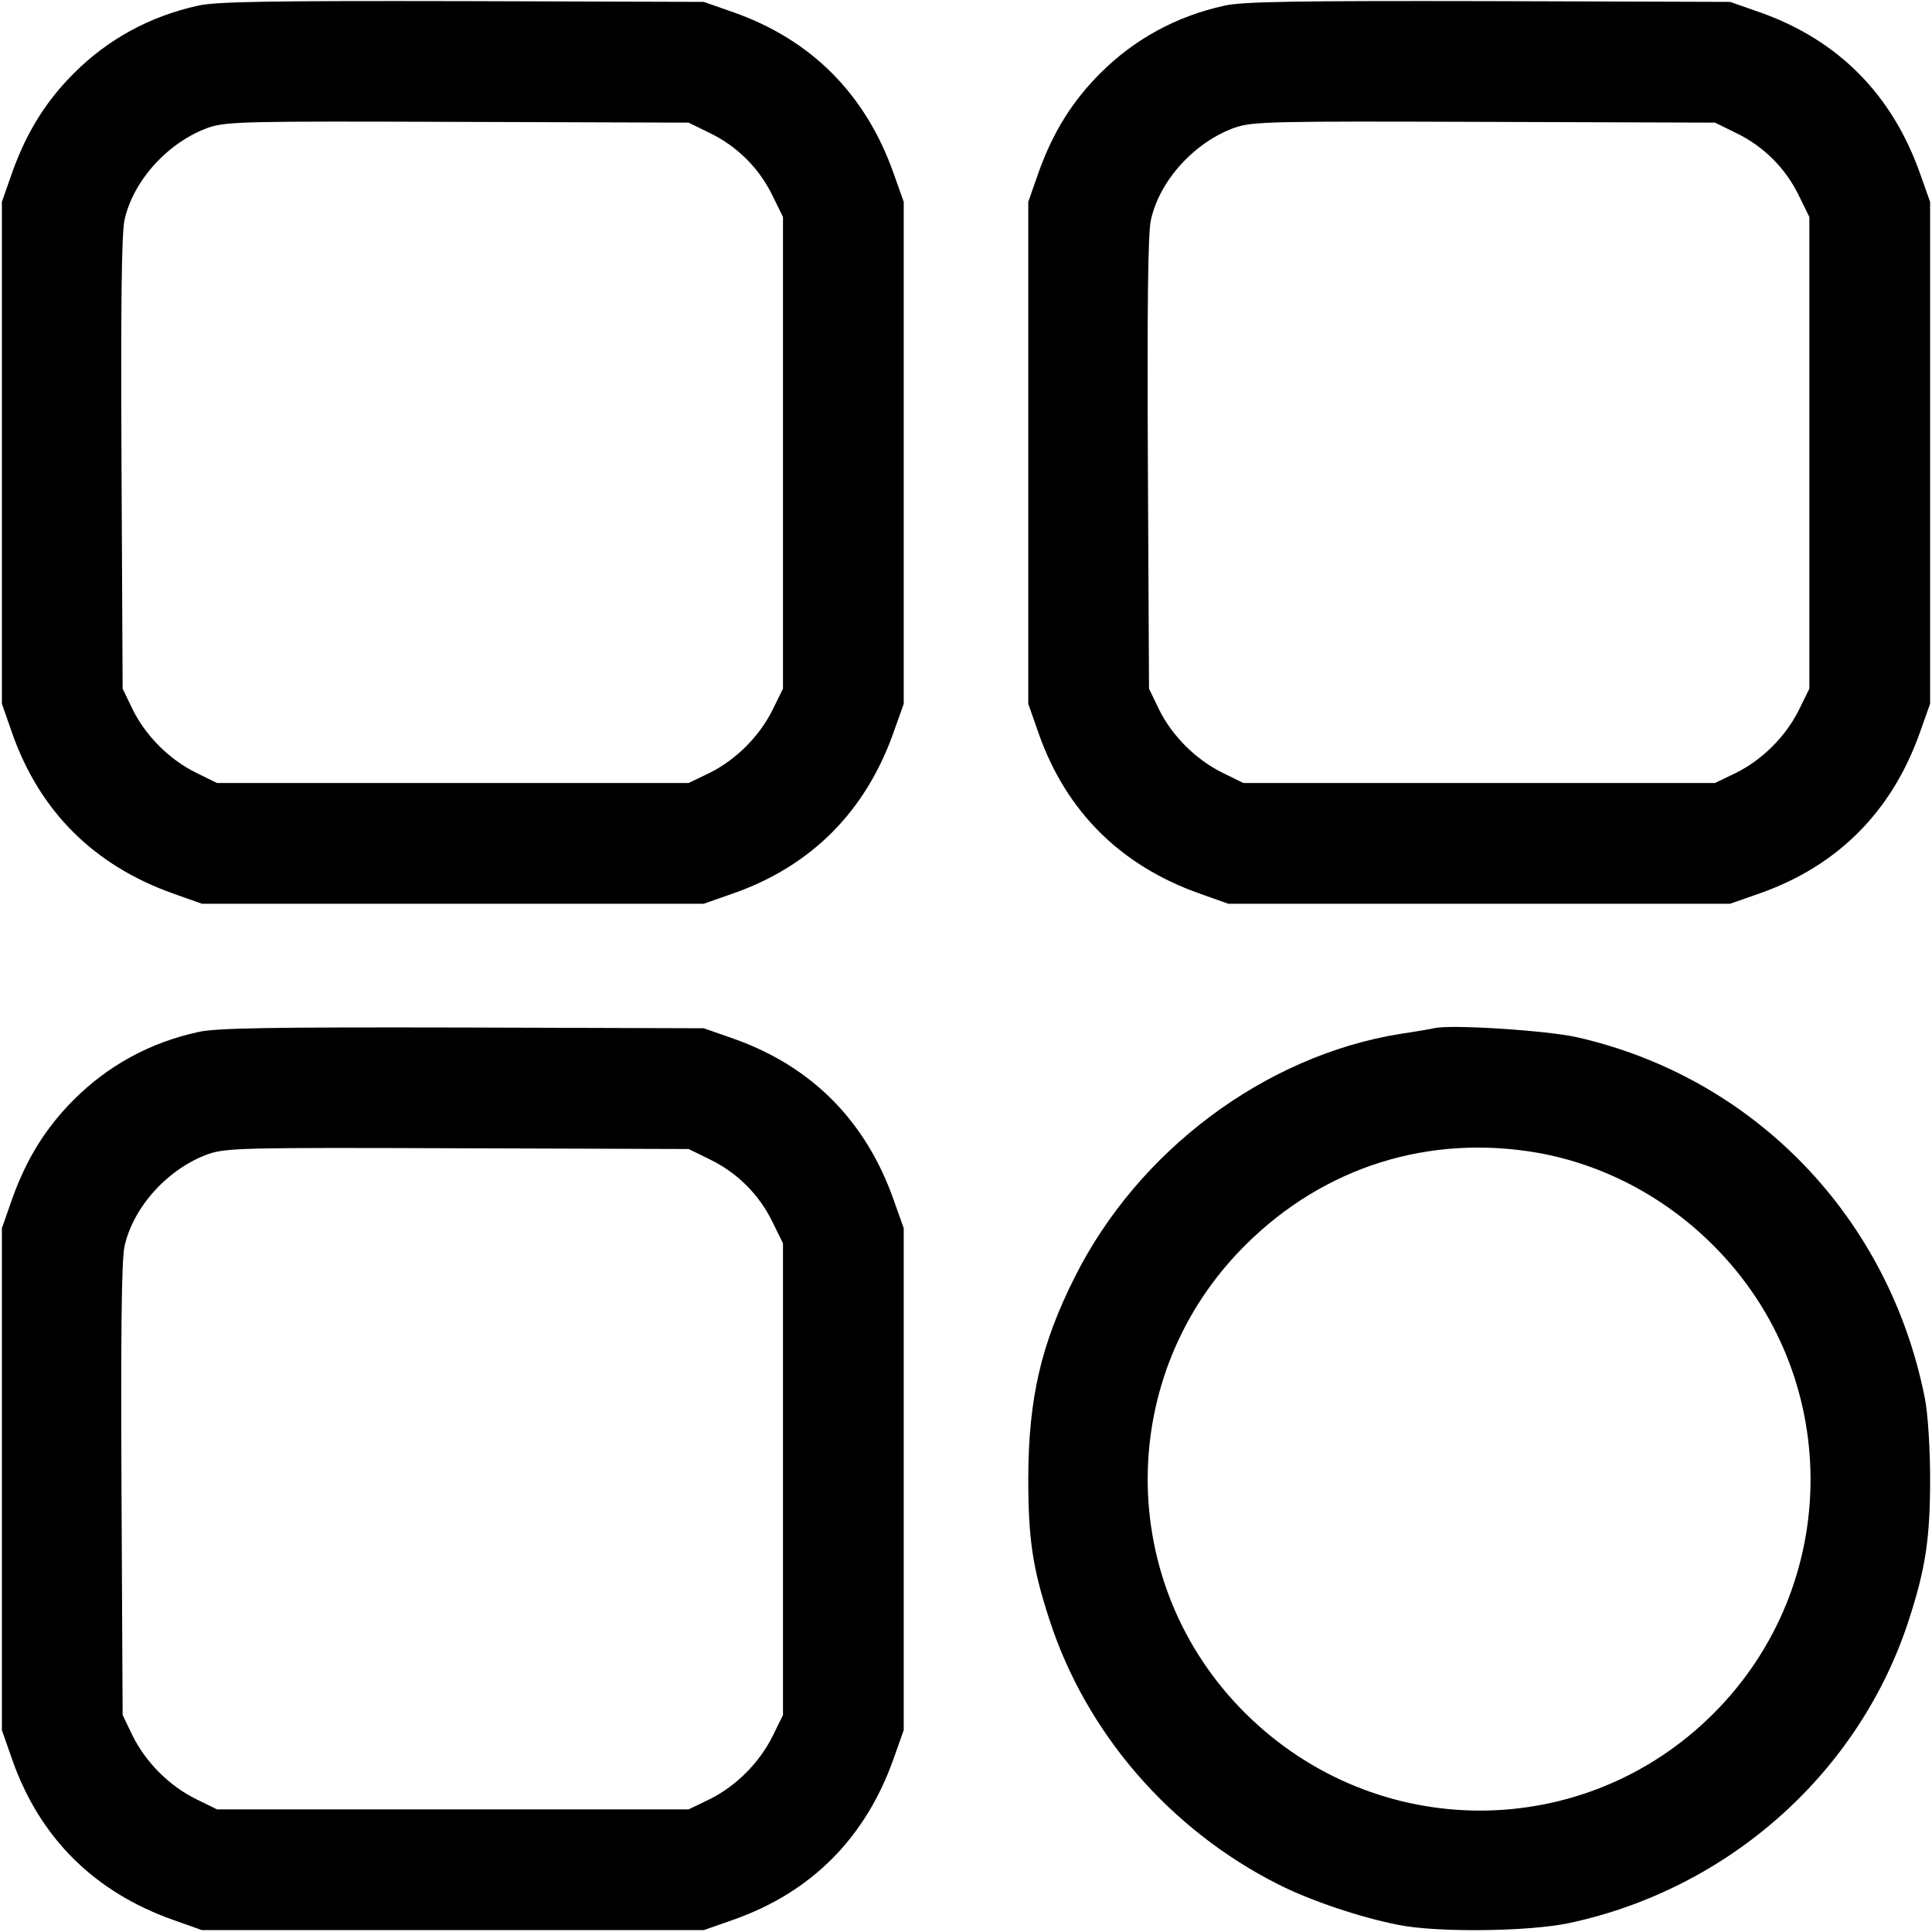
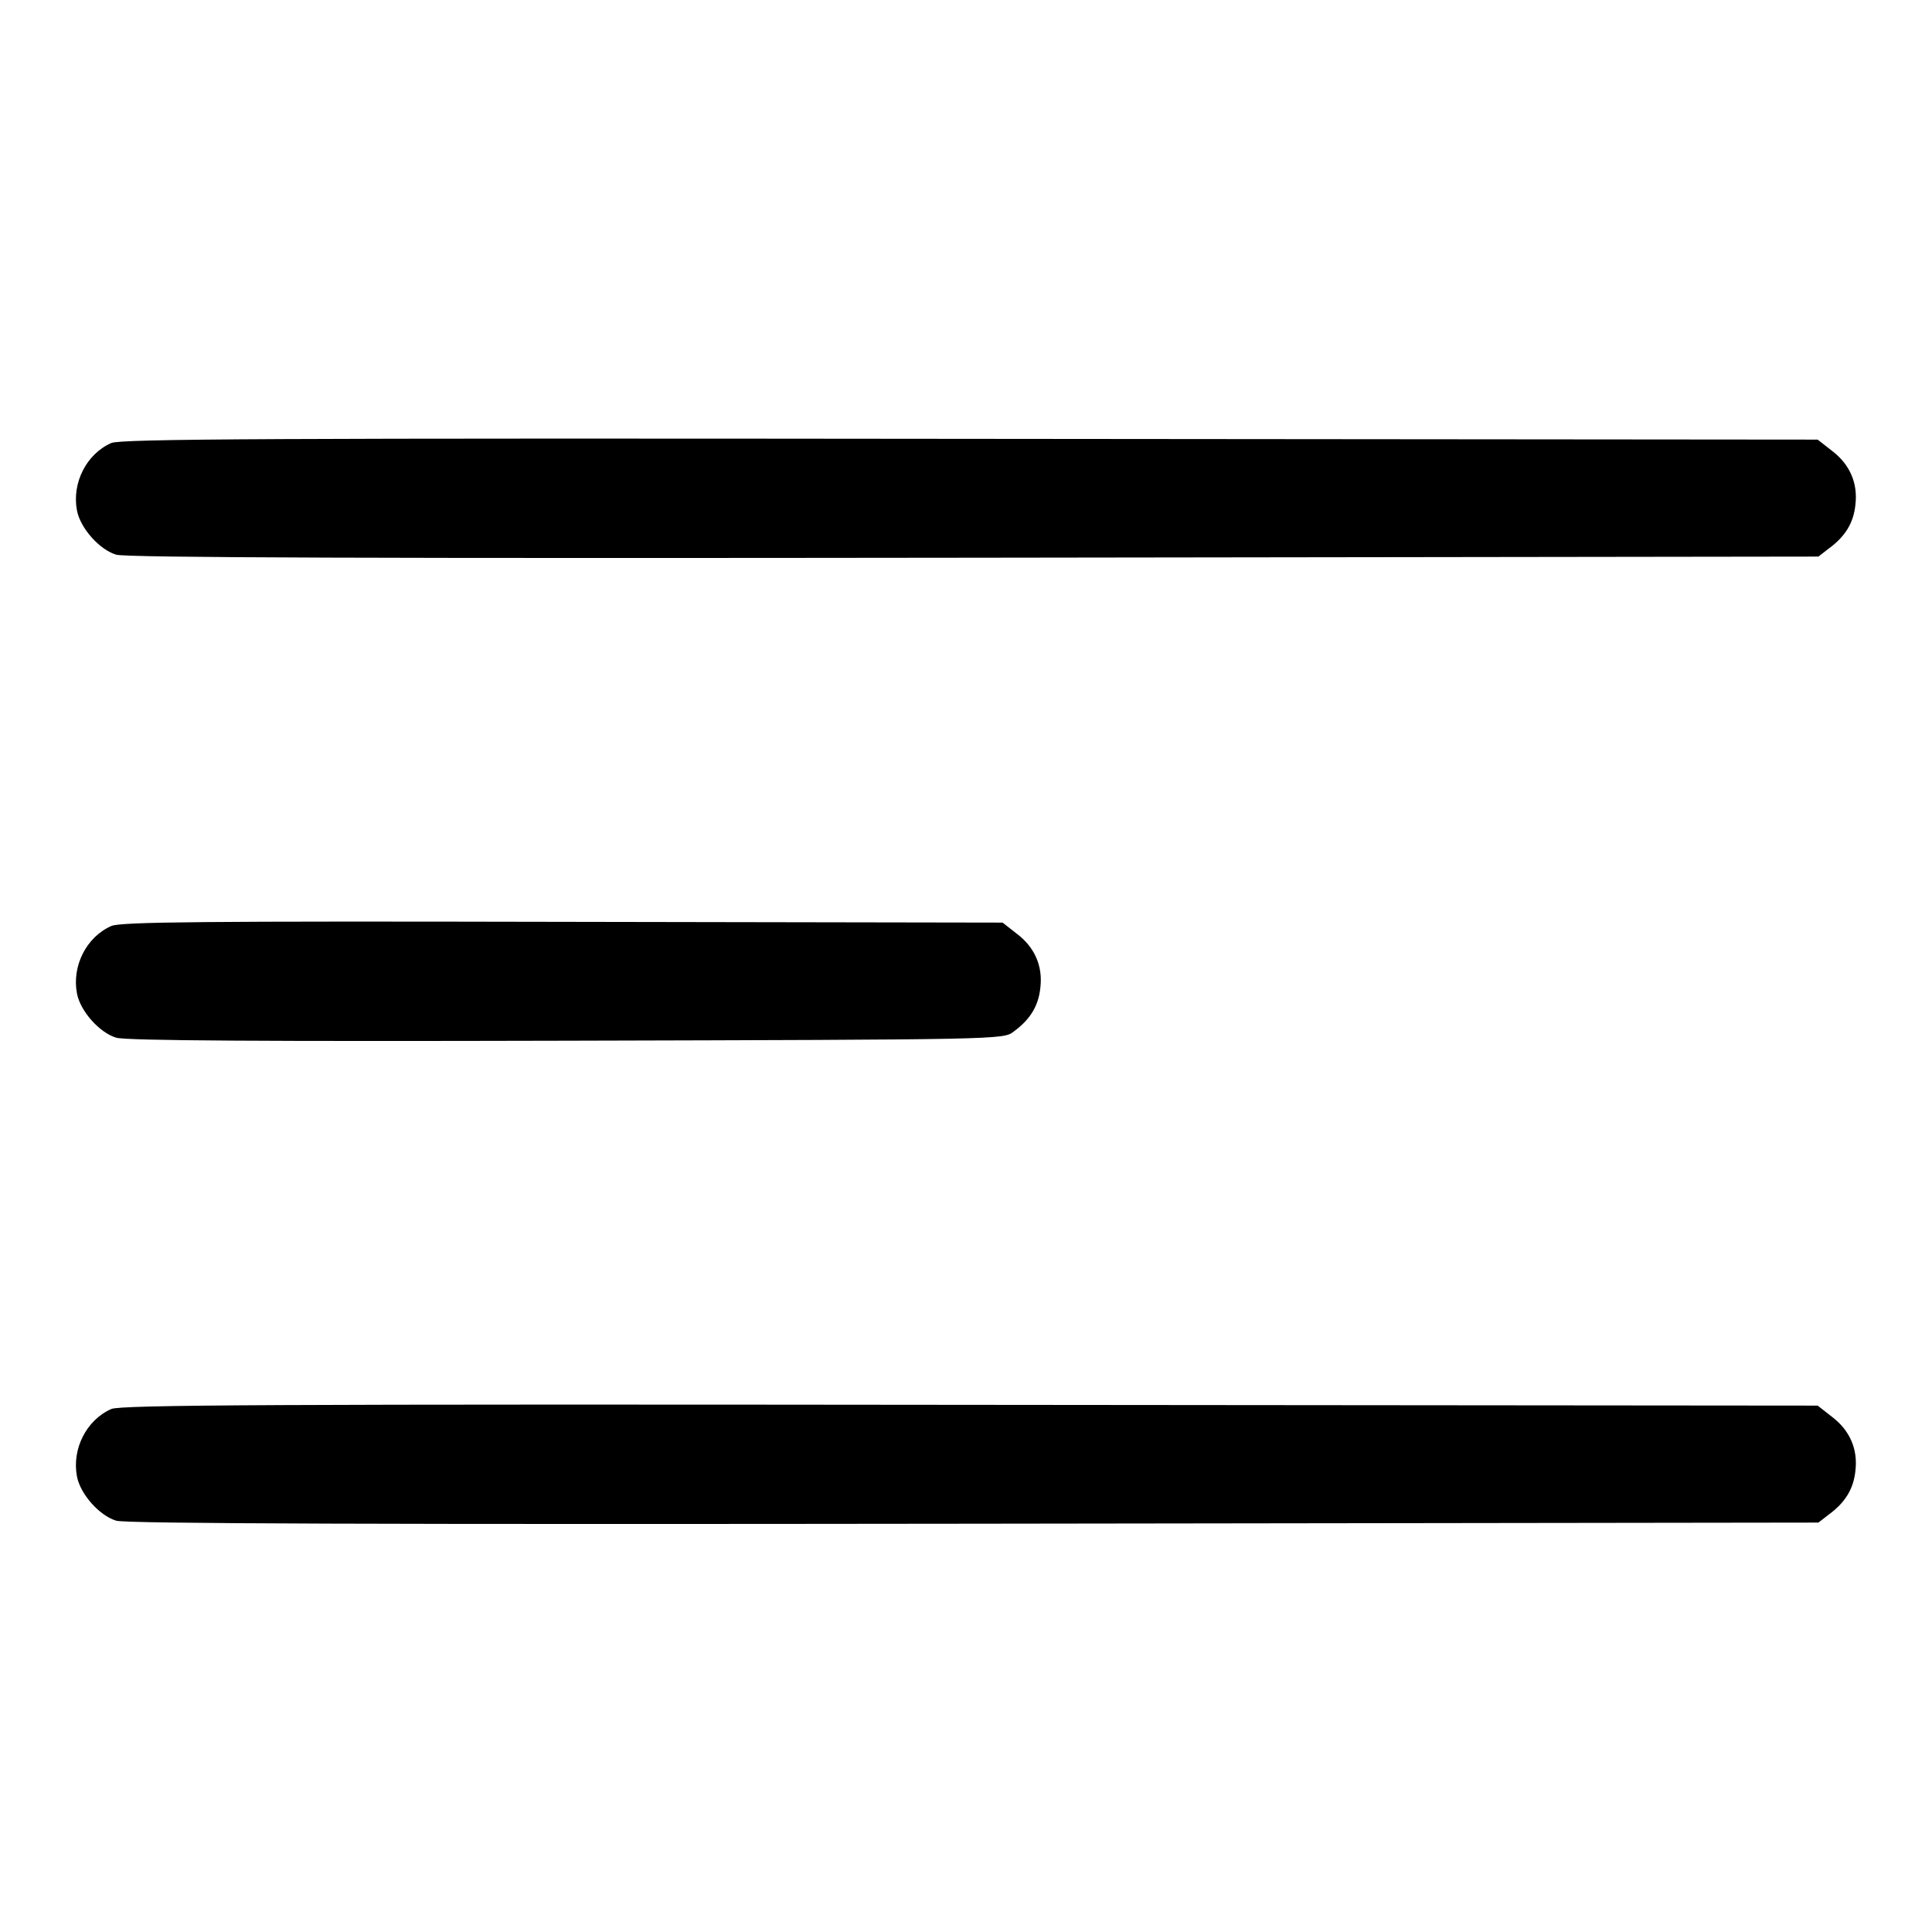
<svg xmlns="http://www.w3.org/2000/svg" version="1.0" width="512pt" height="512pt" viewBox="0 0 512 512" preserveAspectRatio="xMidYMid meet">
  <g transform="translate(0,512) scale(0.1,-0.1)" fill="#000000" stroke="none">
-     <path d="M525 5105 c-128 -28 -239 -89 -329 -179 -75 -75 -125 -156 -163 -261 l-28 -80 0 -665 0 -665 28 -80 c73 -206 217 -349 426 -423 l76 -27 665 0 665 0 80 28 c206 73 349 217 423 426 l27 76 0 665 0 665 -27 76 c-74 209 -217 353 -423 426 l-80 28 -640 2 c-504 1 -653 -1 -700 -12z m1357 -338 c72 -35 130 -93 165 -165 l28 -57 0 -625 0 -625 -27 -55 c-35 -71 -97 -133 -167 -168 l-56 -27 -625 0 -625 0 -55 27 c-71 35 -133 97 -168 167 l-27 56 -3 595 c-2 415 0 611 8 647 23 105 116 207 223 245 48 16 97 17 662 15 l610 -2 57 -28z" />
-     <path d="M3245 5105 c-128 -28 -239 -89 -329 -179 -75 -75 -125 -156 -163 -261 l-28 -80 0 -665 0 -665 28 -80 c73 -206 217 -349 426 -423 l76 -27 665 0 665 0 80 28 c206 73 349 217 423 426 l27 76 0 665 0 665 -27 76 c-74 209 -217 353 -423 426 l-80 28 -640 2 c-504 1 -653 -1 -700 -12z m1357 -338 c72 -35 130 -93 165 -165 l28 -57 0 -625 0 -625 -27 -55 c-35 -71 -97 -133 -167 -168 l-56 -27 -625 0 -625 0 -55 27 c-71 35 -133 97 -168 167 l-27 56 -3 595 c-2 415 0 611 8 647 23 105 116 207 223 245 48 16 97 17 662 15 l610 -2 57 -28z" />
-     <path d="M525 2385 c-128 -28 -239 -89 -329 -179 -75 -75 -125 -156 -163 -261 l-28 -80 0 -665 0 -665 28 -80 c73 -206 217 -349 426 -423 l76 -27 665 0 665 0 80 28 c206 73 349 217 423 426 l27 76 0 665 0 665 -27 76 c-74 209 -217 353 -423 426 l-80 28 -640 2 c-504 1 -653 -1 -700 -12z m1357 -338 c72 -35 130 -93 165 -165 l28 -57 0 -625 0 -625 -27 -55 c-35 -71 -97 -133 -167 -168 l-56 -27 -625 0 -625 0 -55 27 c-71 35 -133 97 -168 167 l-27 56 -3 595 c-2 415 0 611 8 647 23 105 116 207 223 245 48 16 97 17 662 15 l610 -2 57 -28z" />
-     <path d="M3800 2395 c-8 -2 -49 -9 -90 -15 -358 -58 -694 -309 -862 -645 -89 -177 -122 -320 -123 -530 0 -163 11 -239 56 -377 97 -300 319 -557 607 -702 85 -43 216 -87 317 -107 103 -21 349 -18 455 5 423 91 768 399 899 804 44 136 56 215 56 372 0 83 -6 175 -14 215 -95 479 -451 849 -921 956 -78 18 -338 35 -380 24z m275 -330 c174 -31 337 -117 465 -245 344 -343 344 -898 1 -1241 -343 -343 -894 -343 -1240 0 -346 343 -346 899 0 1242 208 207 486 294 774 244z" />
+     <path d="M295 3946 c-66 -29 -105 -106 -91 -179 9 -47 60 -104 104 -117 26 -8 710 -10 2274 -8 l2237 3 27 21 c44 32 66 68 71 116 7 58 -15 108 -63 144 l-37 29 -2246 2 c-1852 2 -2251 0 -2276 -11z" />
+     <path d="M295 2666 c-66 -29 -105 -106 -91 -179 9 -47 60 -104 104 -117 26 -8 393 -10 1194 -8 1150 3 1157 3 1184 24 44 32 66 68 71 116 7 58 -15 108 -63 144 l-37 29 -1166 2 c-954 2 -1172 0 -1196 -11z" />
+     <path d="M295 1386 c-66 -29 -105 -106 -91 -179 9 -47 60 -104 104 -117 26 -8 710 -10 2274 -8 l2237 3 27 21 c44 32 66 68 71 116 7 58 -15 108 -63 144 l-37 29 -2246 2 c-1852 2 -2251 0 -2276 -11z" />
  </g>
</svg>
